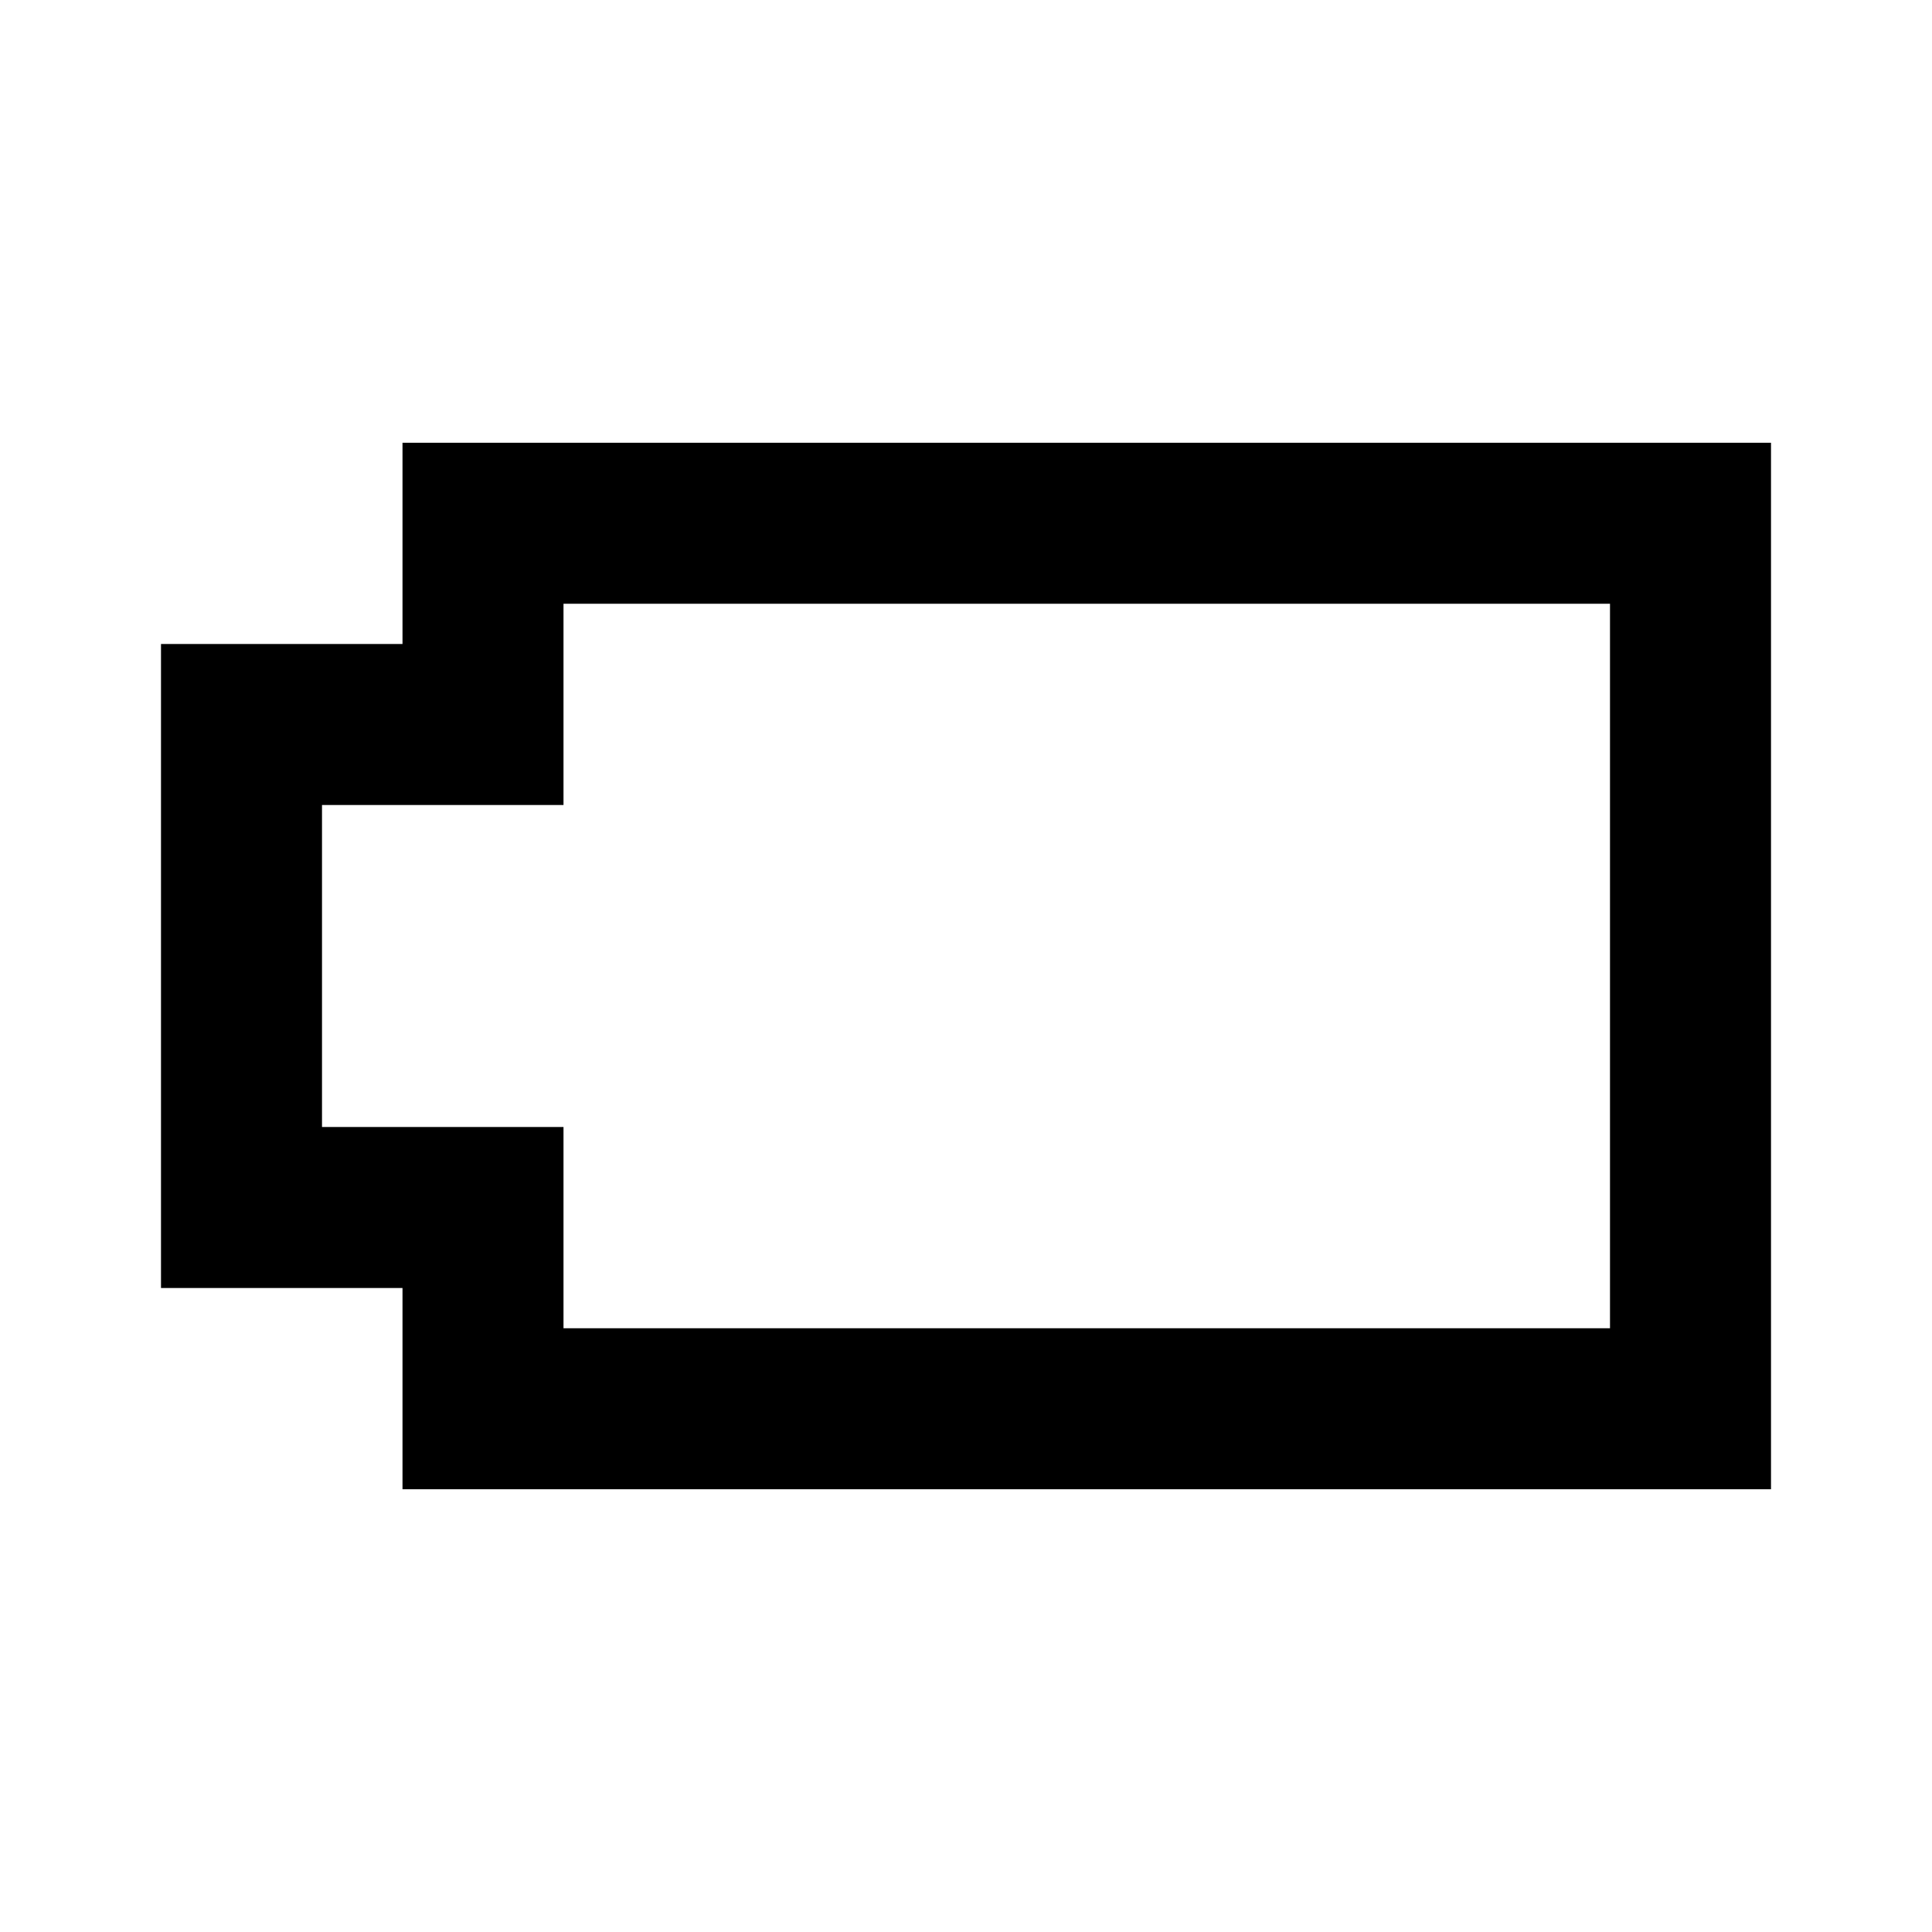
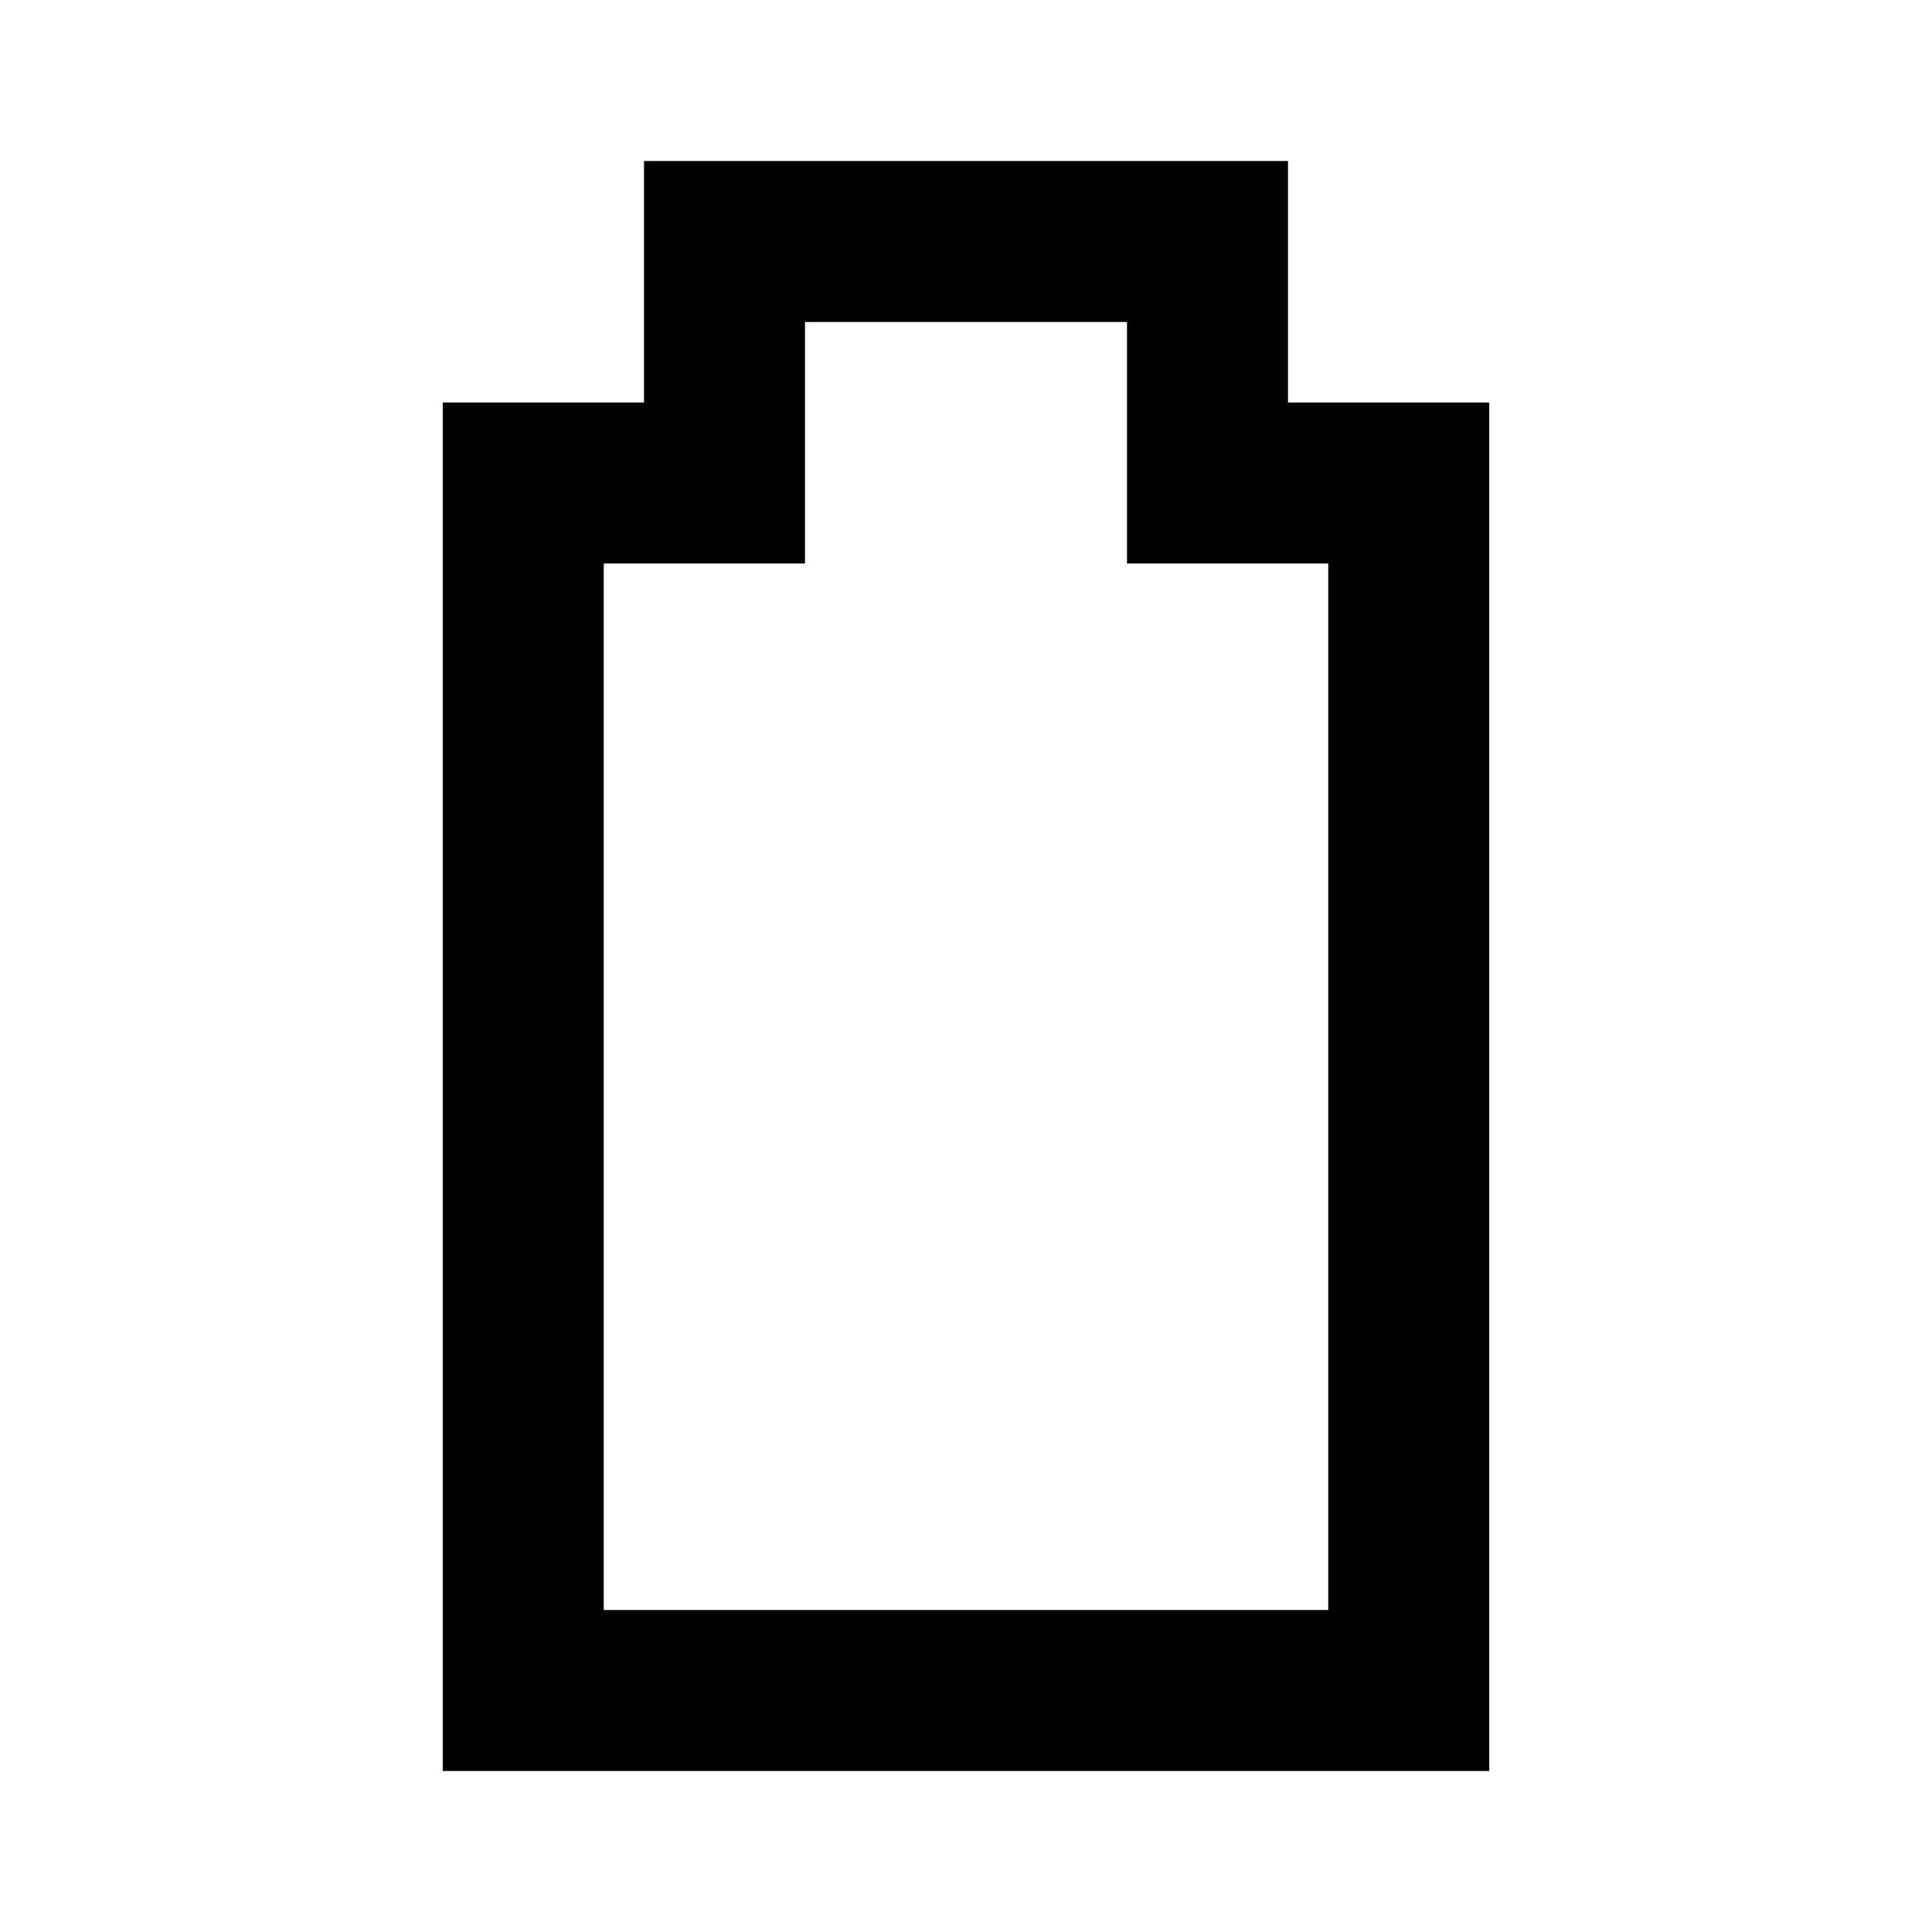
- <svg xmlns="http://www.w3.org/2000/svg" height="48" viewBox="0 0 48 48" width="48">
-   <path d="M0 0h48v48H0z" fill="none" />
+ <svg xmlns="http://www.w3.org/2000/svg" version="1.1" id="Ebene_1" x="0px" y="0px" viewBox="0 0 48 48" style="enable-background:new 0 0 48 48;" xml:space="preserve">
+   <style type="text/css">
+ 	.st0{fill:none;}
+ </style>
+   <path class="st0" d="M0,0h48v48H0V0z" />
  <g id="Shopicon">
-     <path d="M10,16H4v16h6v5h34V11H10V16z M14,15h26v18H14v-5H8v-8h6V15z" />
+     <path d="M32,10V4H16v6h-5v34h26V10H32z M33,14v26H15V14h5V8h8v6H33z" />
  </g>
</svg>
